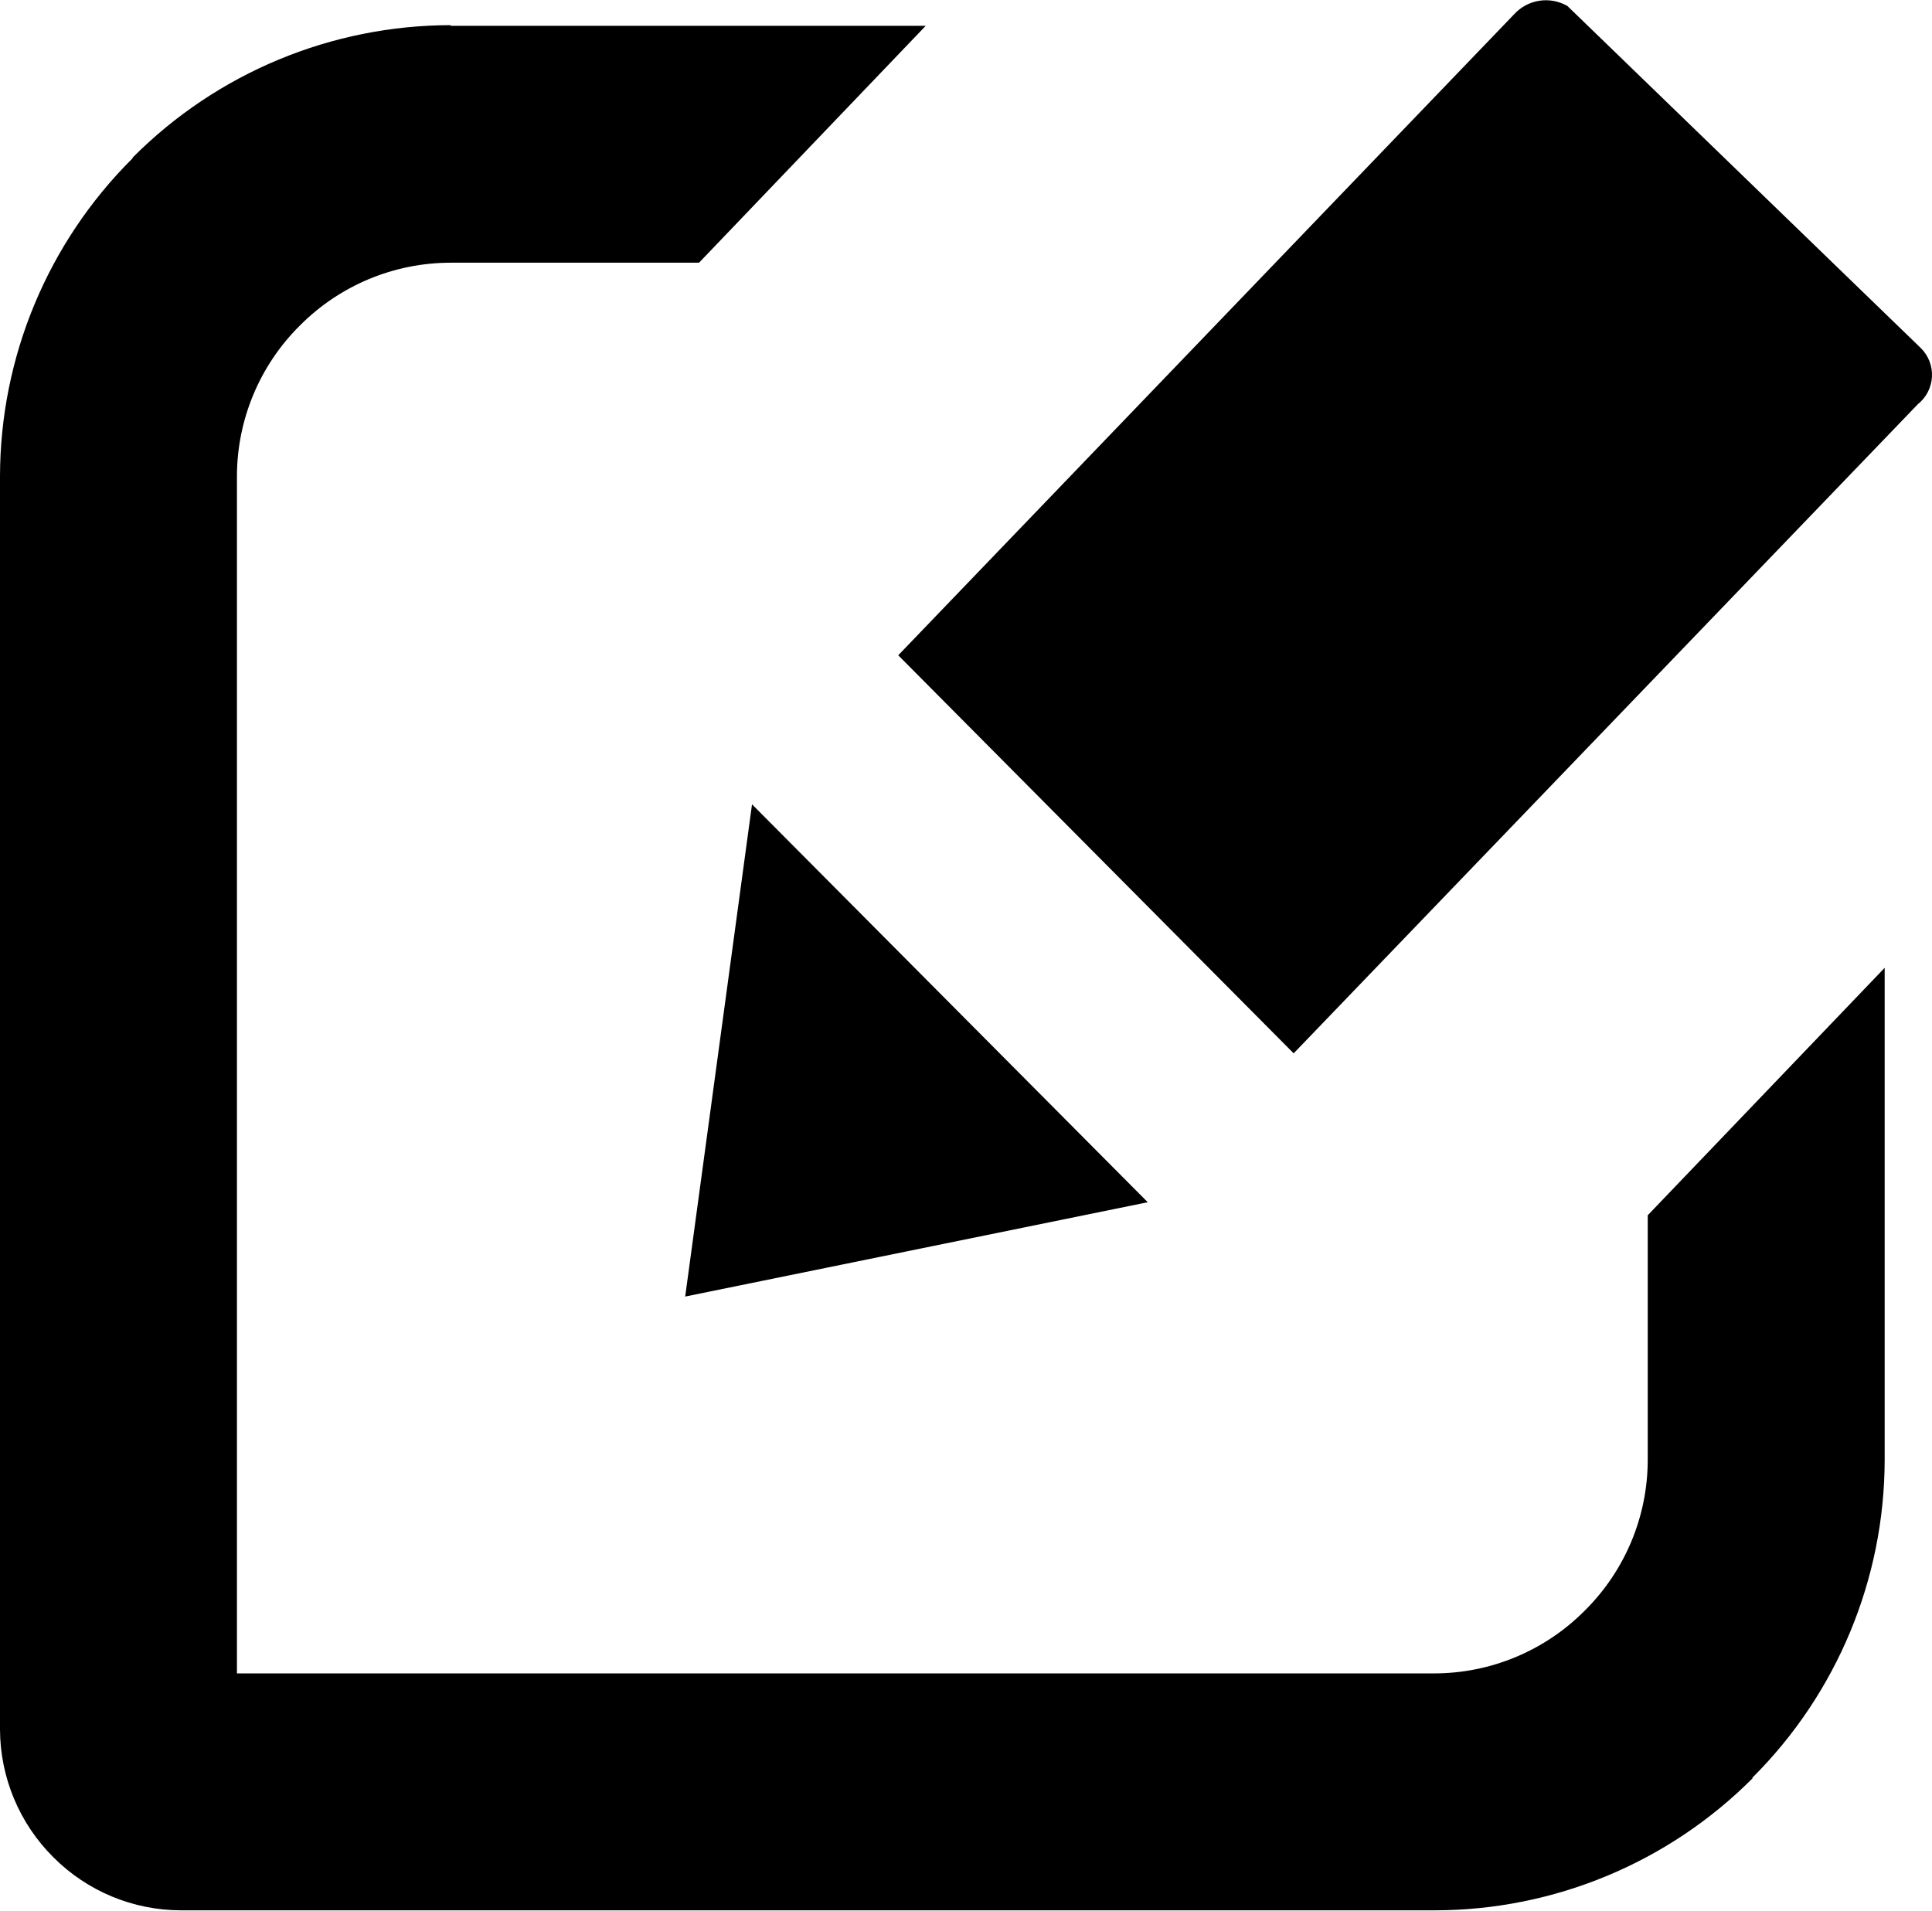
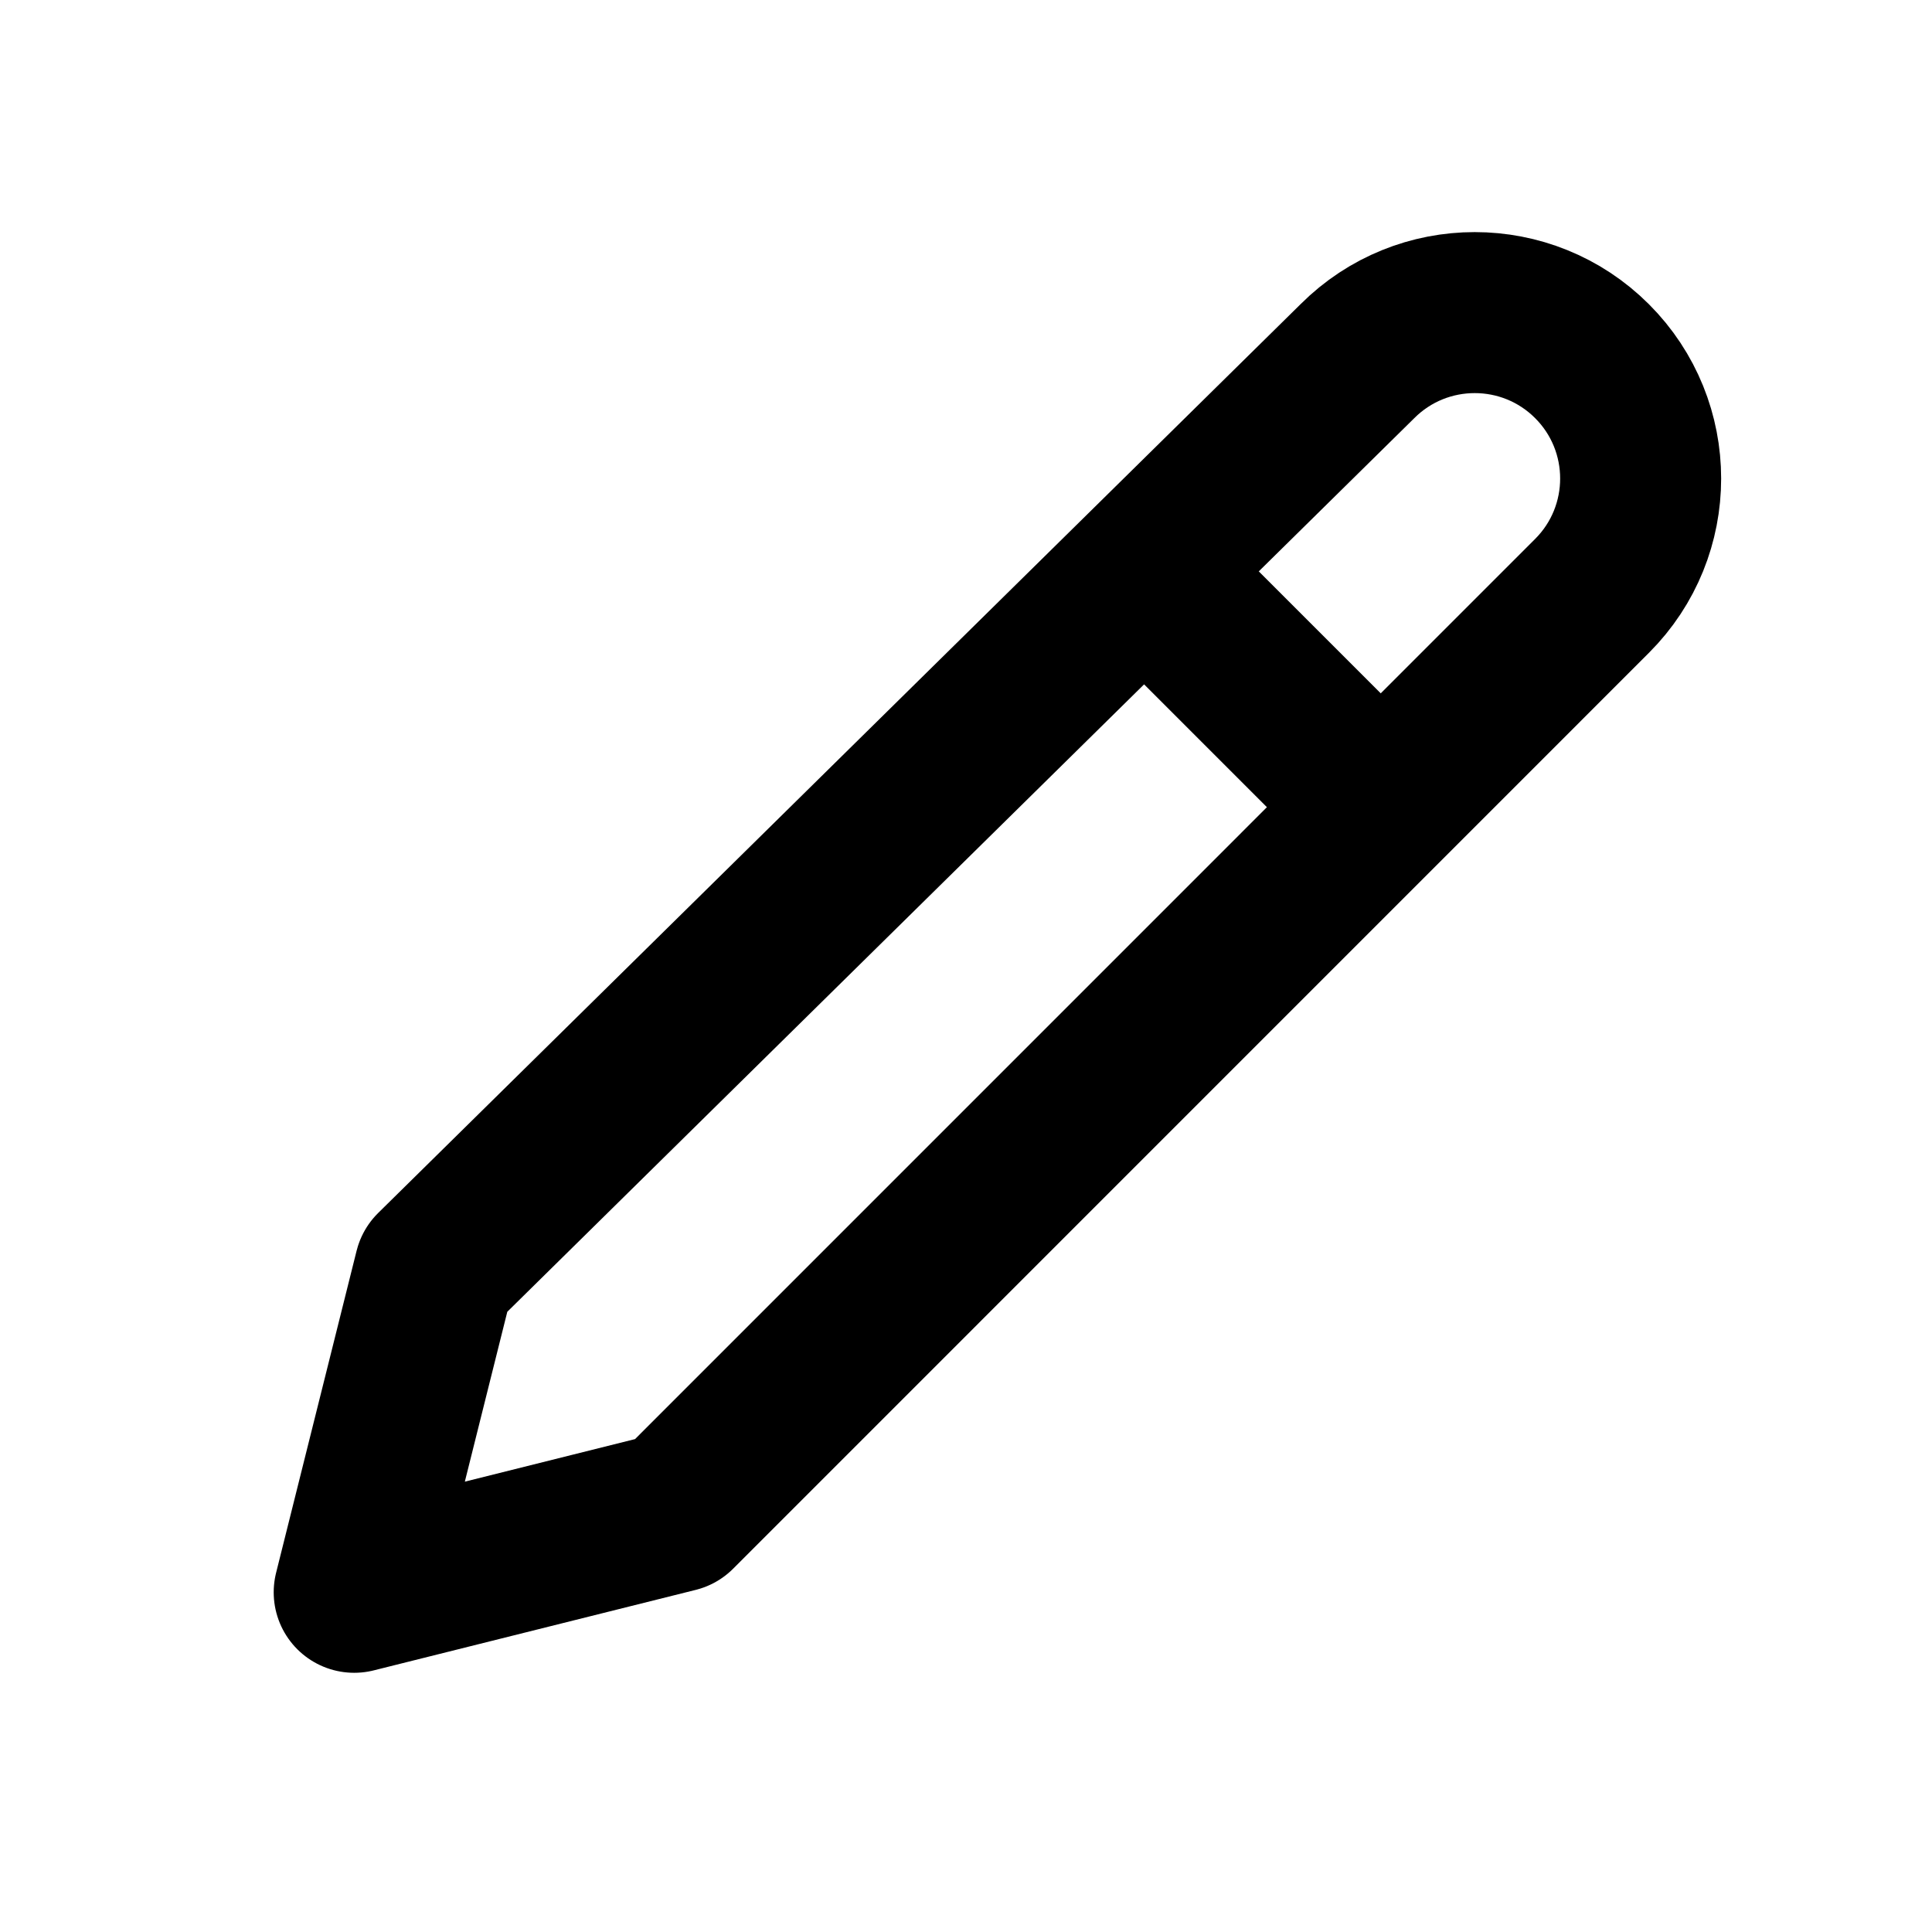
- <svg xmlns="http://www.w3.org/2000/svg" id="Layer_1" data-name="Layer 1" viewBox="0 0 122.88 121.51" fill="currentColor">
-   <path d="M28.66,1.64H58.88L44.46,16.71H28.66a13.52,13.52,0,0,0-9.59,4l0,0a13.52,13.52,0,0,0-4,9.59v76.14H91.21a13.5,13.5,0,0,0,9.59-4l0,0a13.5,13.5,0,0,0,4-9.59V77.3l15.07-15.74V92.85a28.6,28.6,0,0,1-8.41,20.22l0,.05a28.58,28.58,0,0,1-20.2,8.39H11.5a11.47,11.47,0,0,1-8.1-3.37l0,0A11.52,11.52,0,0,1,0,110V30.3A28.58,28.58,0,0,1,8.41,10.09L8.46,10a28.58,28.58,0,0,1,20.2-8.4ZM73,76.47l-29.42,6,4.25-31.31L73,76.47ZM57.13,41.68,96.3.91A2.74,2.74,0,0,1,99.69.38l22.48,21.76a2.39,2.39,0,0,1-.19,3.57L82.28,67,57.13,41.68Z" />
+ <svg xmlns="http://www.w3.org/2000/svg" width="20" height="20" viewBox="0 0 24 24" fill="none" stroke="currentColor" stroke-width="2" stroke-linecap="round" stroke-linejoin="round">
+   <path d="M16.862 4.487a2.06 2.06 0 0 1 2.915 2.915L8.4 18.78l-4 1 1-4L16.862 4.487z" />
+   <path d="M14.25 7.125l2.625 2.625" />
</svg>
